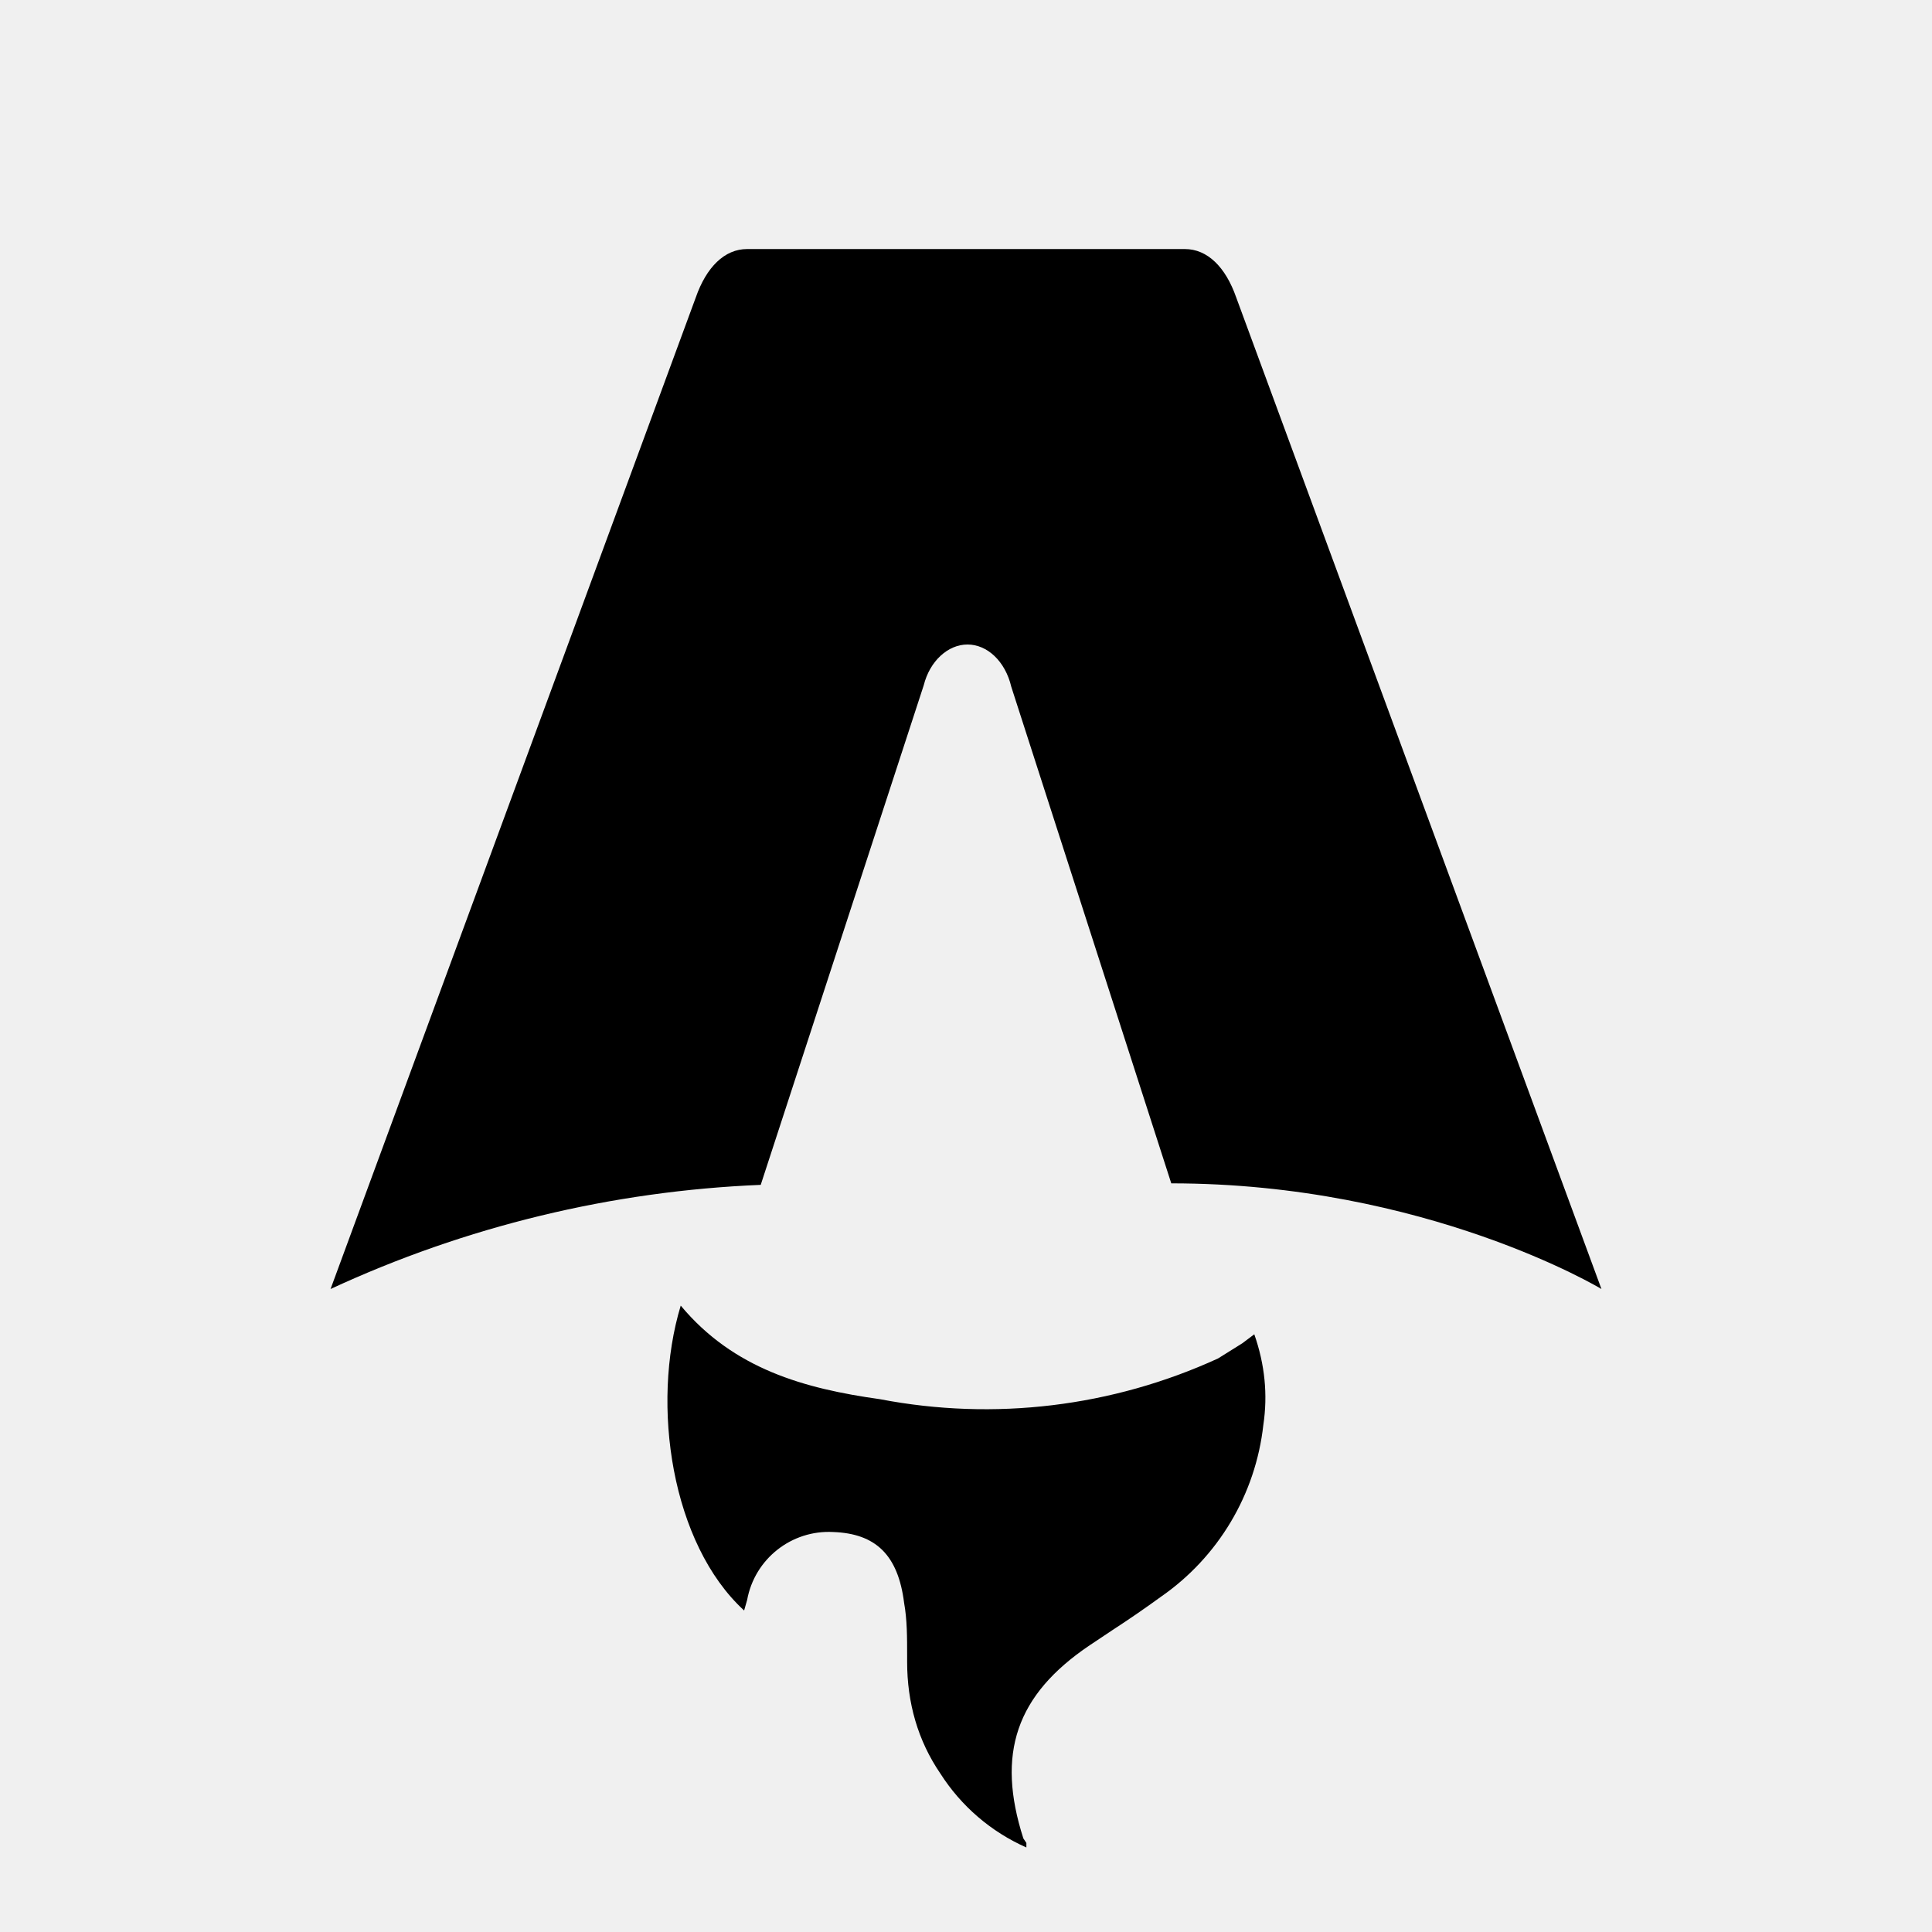
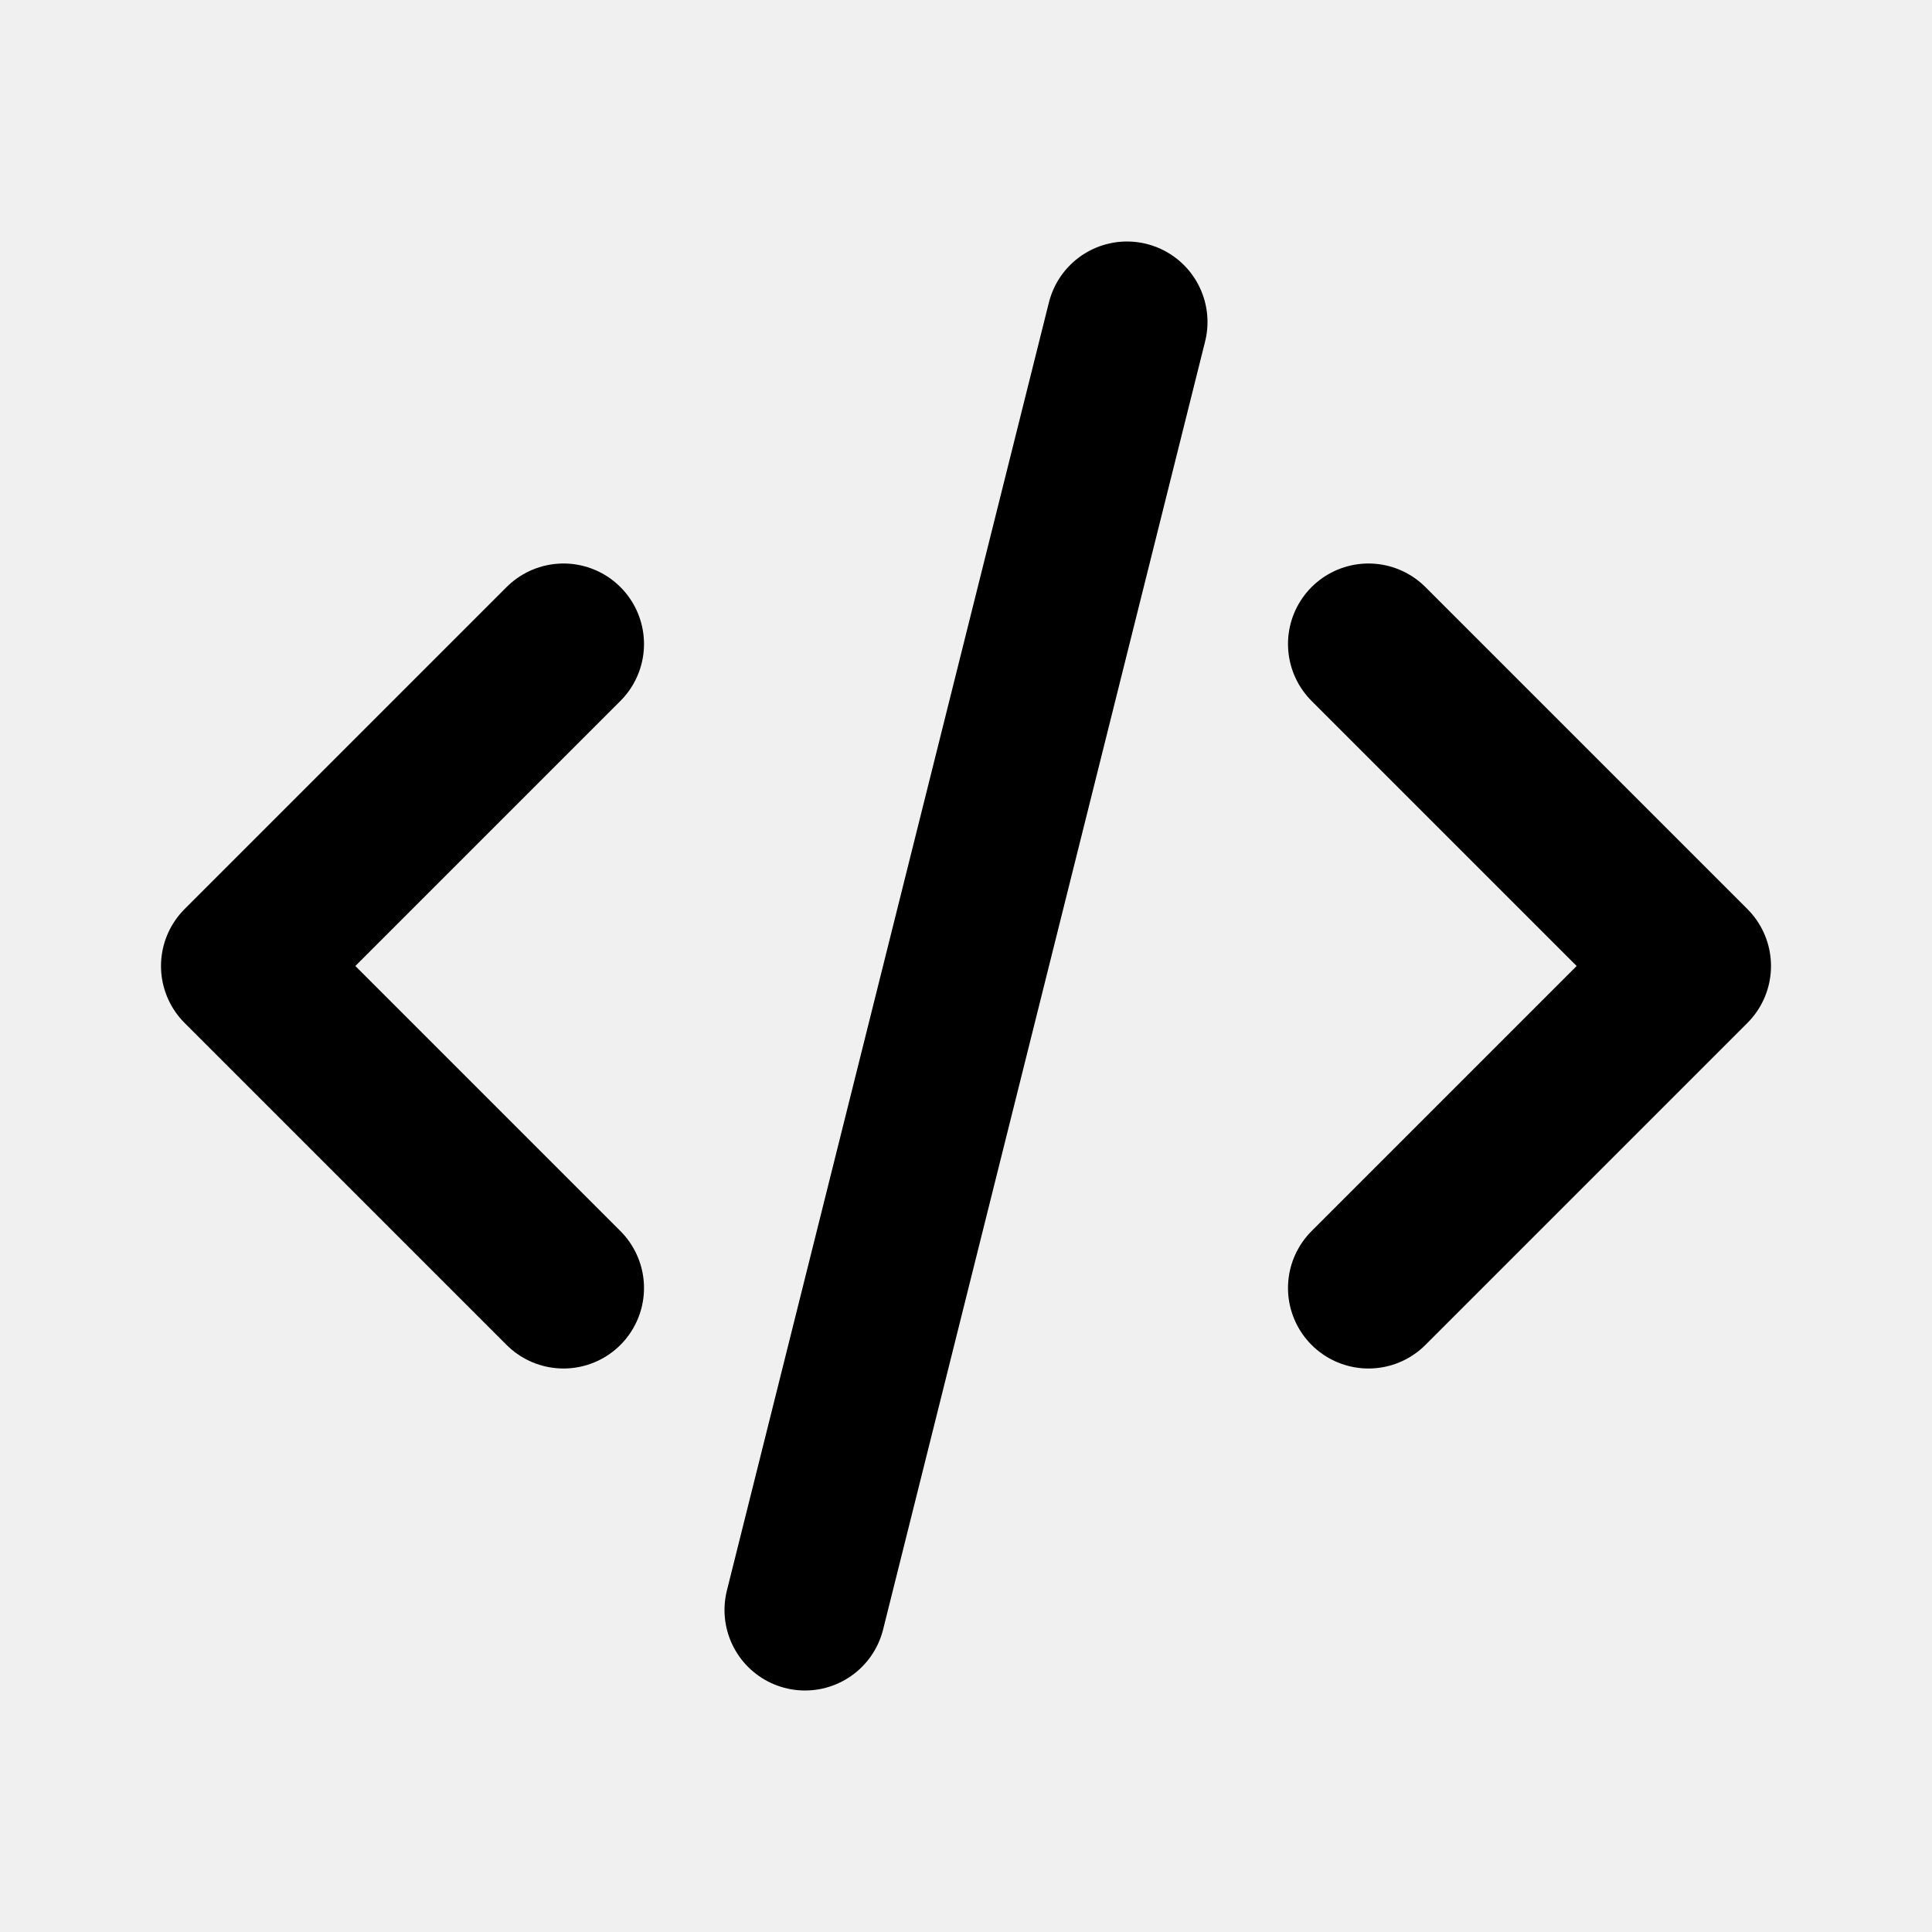
- <svg xmlns="http://www.w3.org/2000/svg" fill="none" viewBox="0 0 128 128">
-   <path d="M50.4 78.5a75.1 75.1 0 0 0-28.5 6.9l24.2-65.7c.7-2 1.9-3.2 3.4-3.2h29c1.5 0 2.7 1.2 3.4 3.2l24.2 65.7s-11.6-7-28.5-7L67 45.5c-.4-1.7-1.6-2.8-2.9-2.8-1.3 0-2.5 1.1-2.9 2.7L50.4 78.5Zm-1.1 28.2Zm-4.2-20.2c-2 6.6-.6 15.8 4.2 20.2a17.5 17.5 0 0 1 .2-.7 5.5 5.5 0 0 1 5.7-4.5c2.8.1 4.3 1.5 4.7 4.7.2 1.1.2 2.3.2 3.5v.4c0 2.7.7 5.2 2.2 7.4a13 13 0 0 0 5.7 4.9v-.3l-.2-.3c-1.8-5.6-.5-9.5 4.4-12.8l1.5-1a73 73 0 0 0 3.2-2.2 16 16 0 0 0 6.8-11.4c.3-2 .1-4-.6-6l-.8.6-1.6 1a37 37 0 0 1-22.4 2.7c-5-.7-9.7-2-13.2-6.2Z" />
+ <svg xmlns="http://www.w3.org/2000/svg" width="24" height="24" viewBox="0 0 24 24" stroke-width="2" stroke="currentColor" fill="none" stroke-linecap="round" stroke-linejoin="round">
+   <path d="M7 8l-4 4l4 4" />
+   <path d="M17 8l4 4l-4 4" />
+   <path d="M14 4l-4 16" />
  <style>
-         path { fill: #000; }
+         path { stroke: #000; }
        @media (prefers-color-scheme: dark) {
-             path { fill: #FFF; }
+             path { stroke: #FFF; }
        }
    </style>
</svg>
